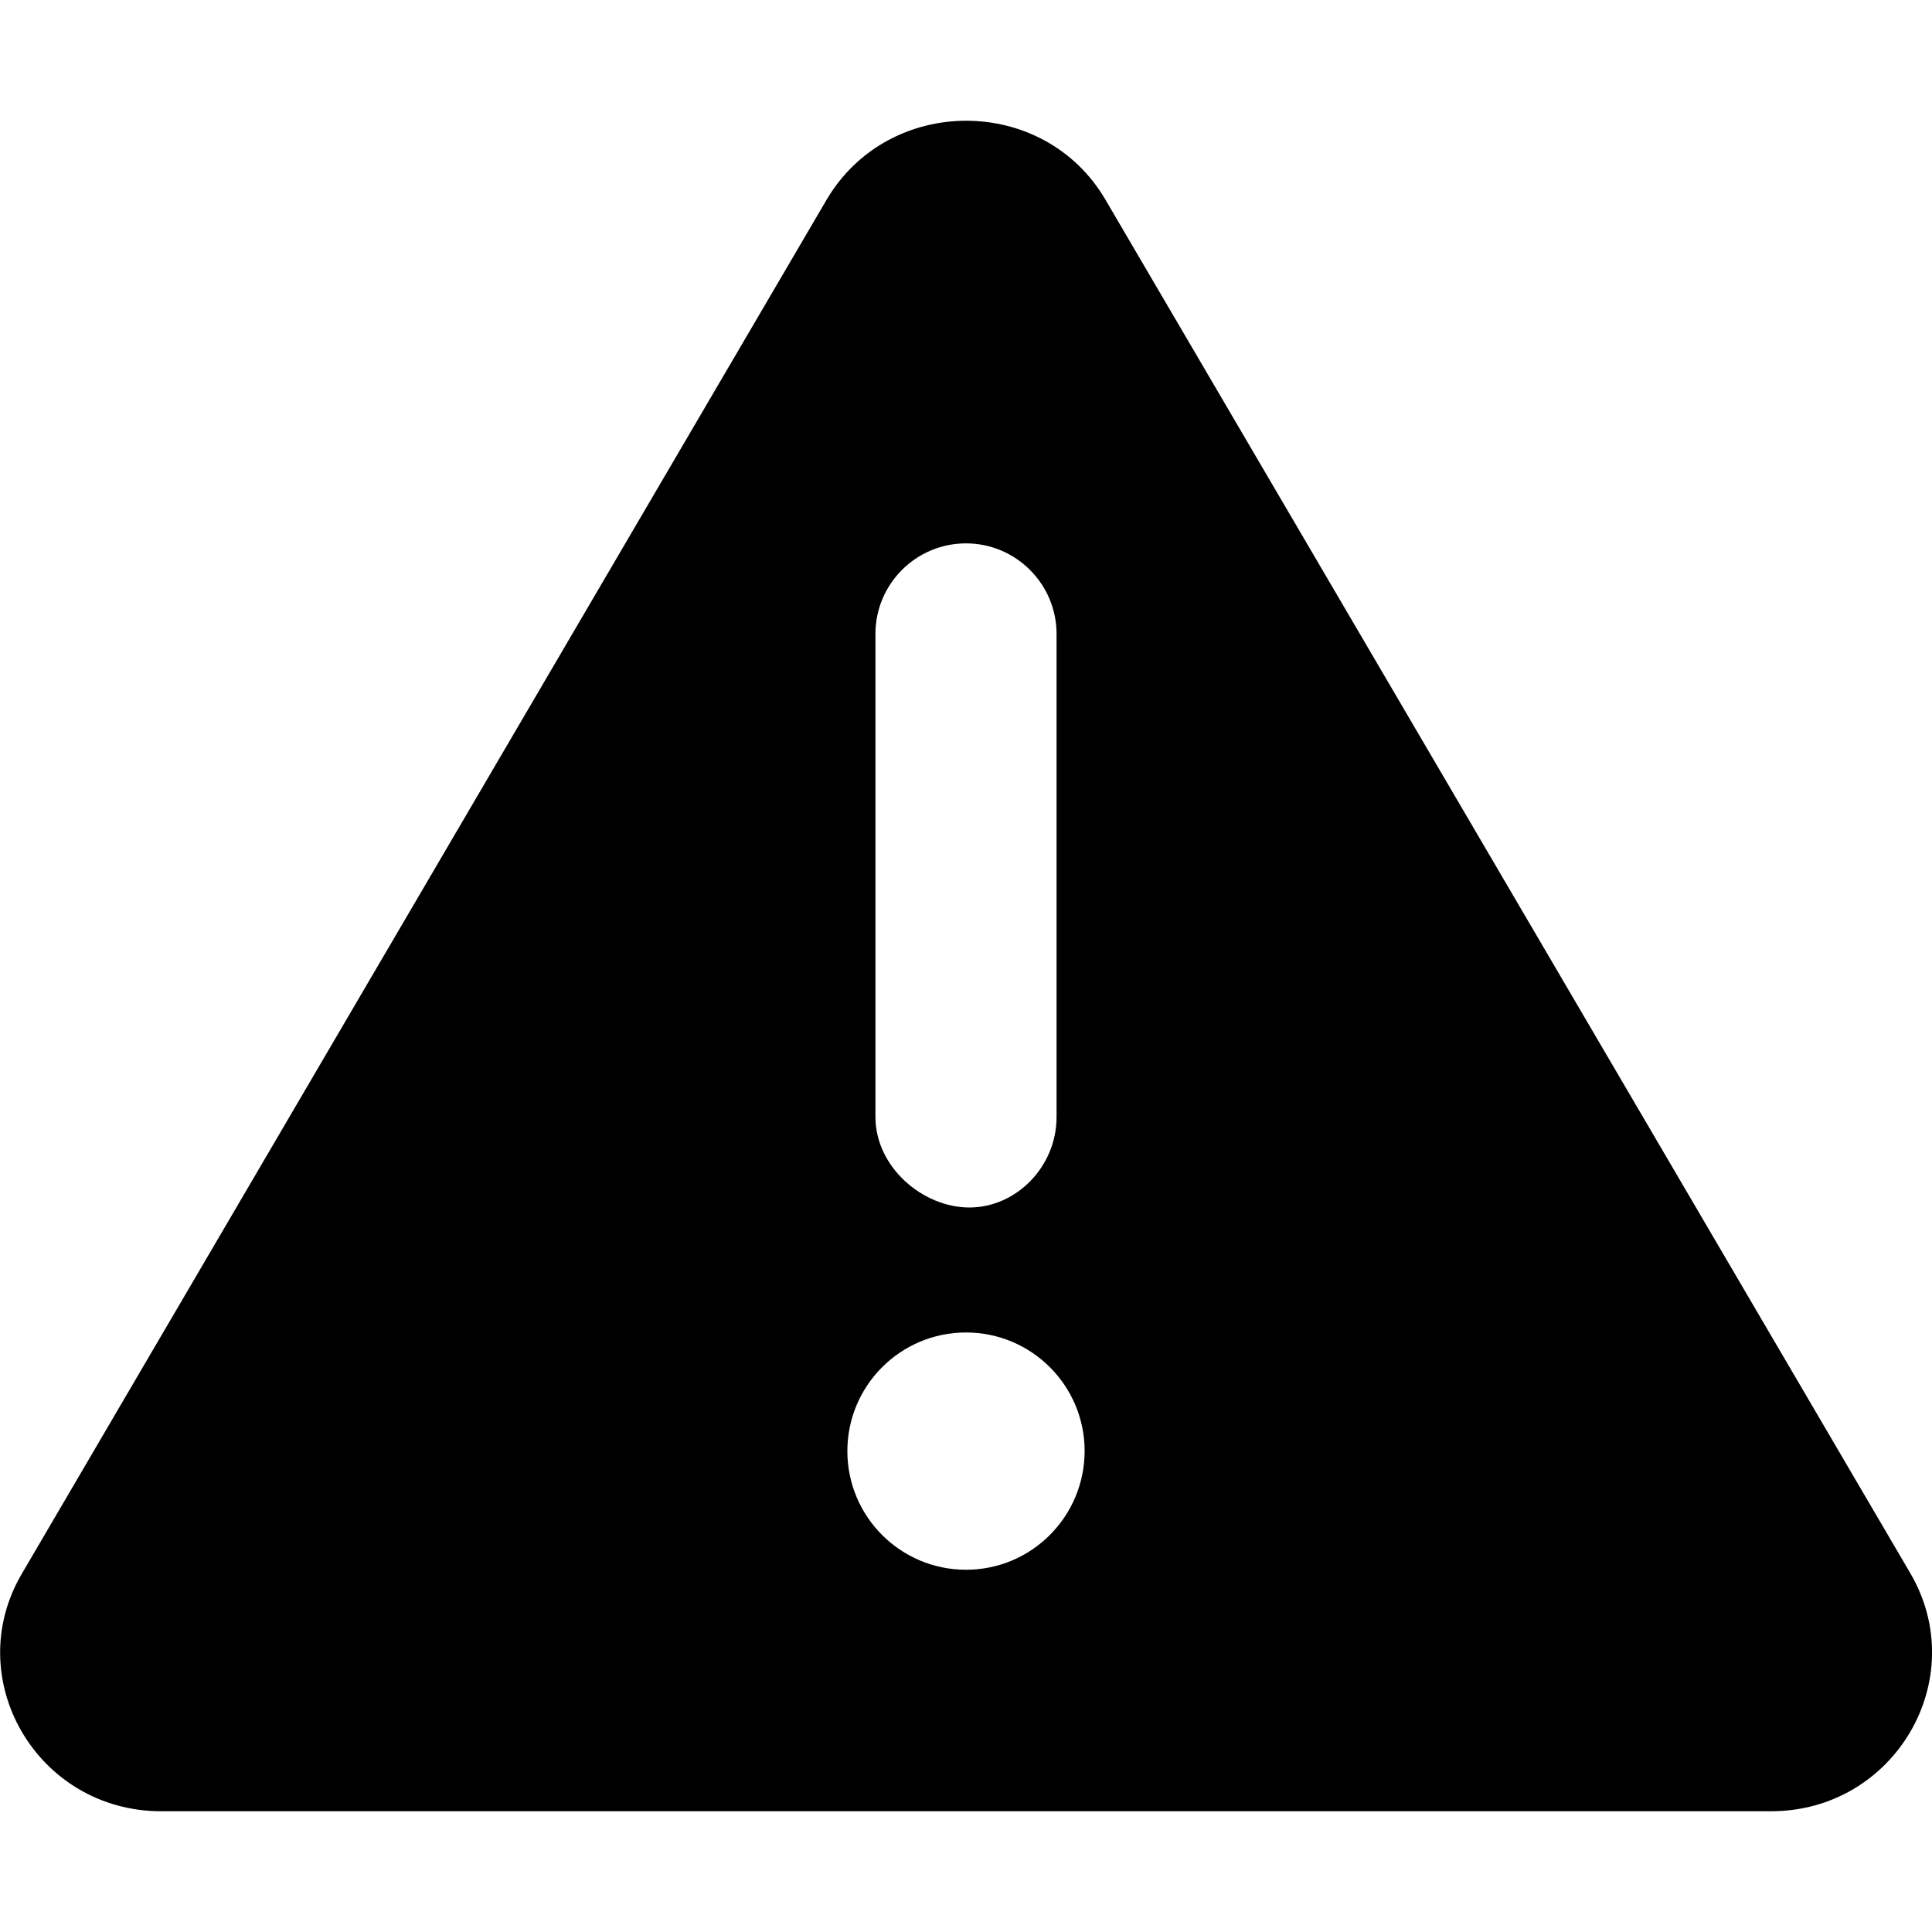
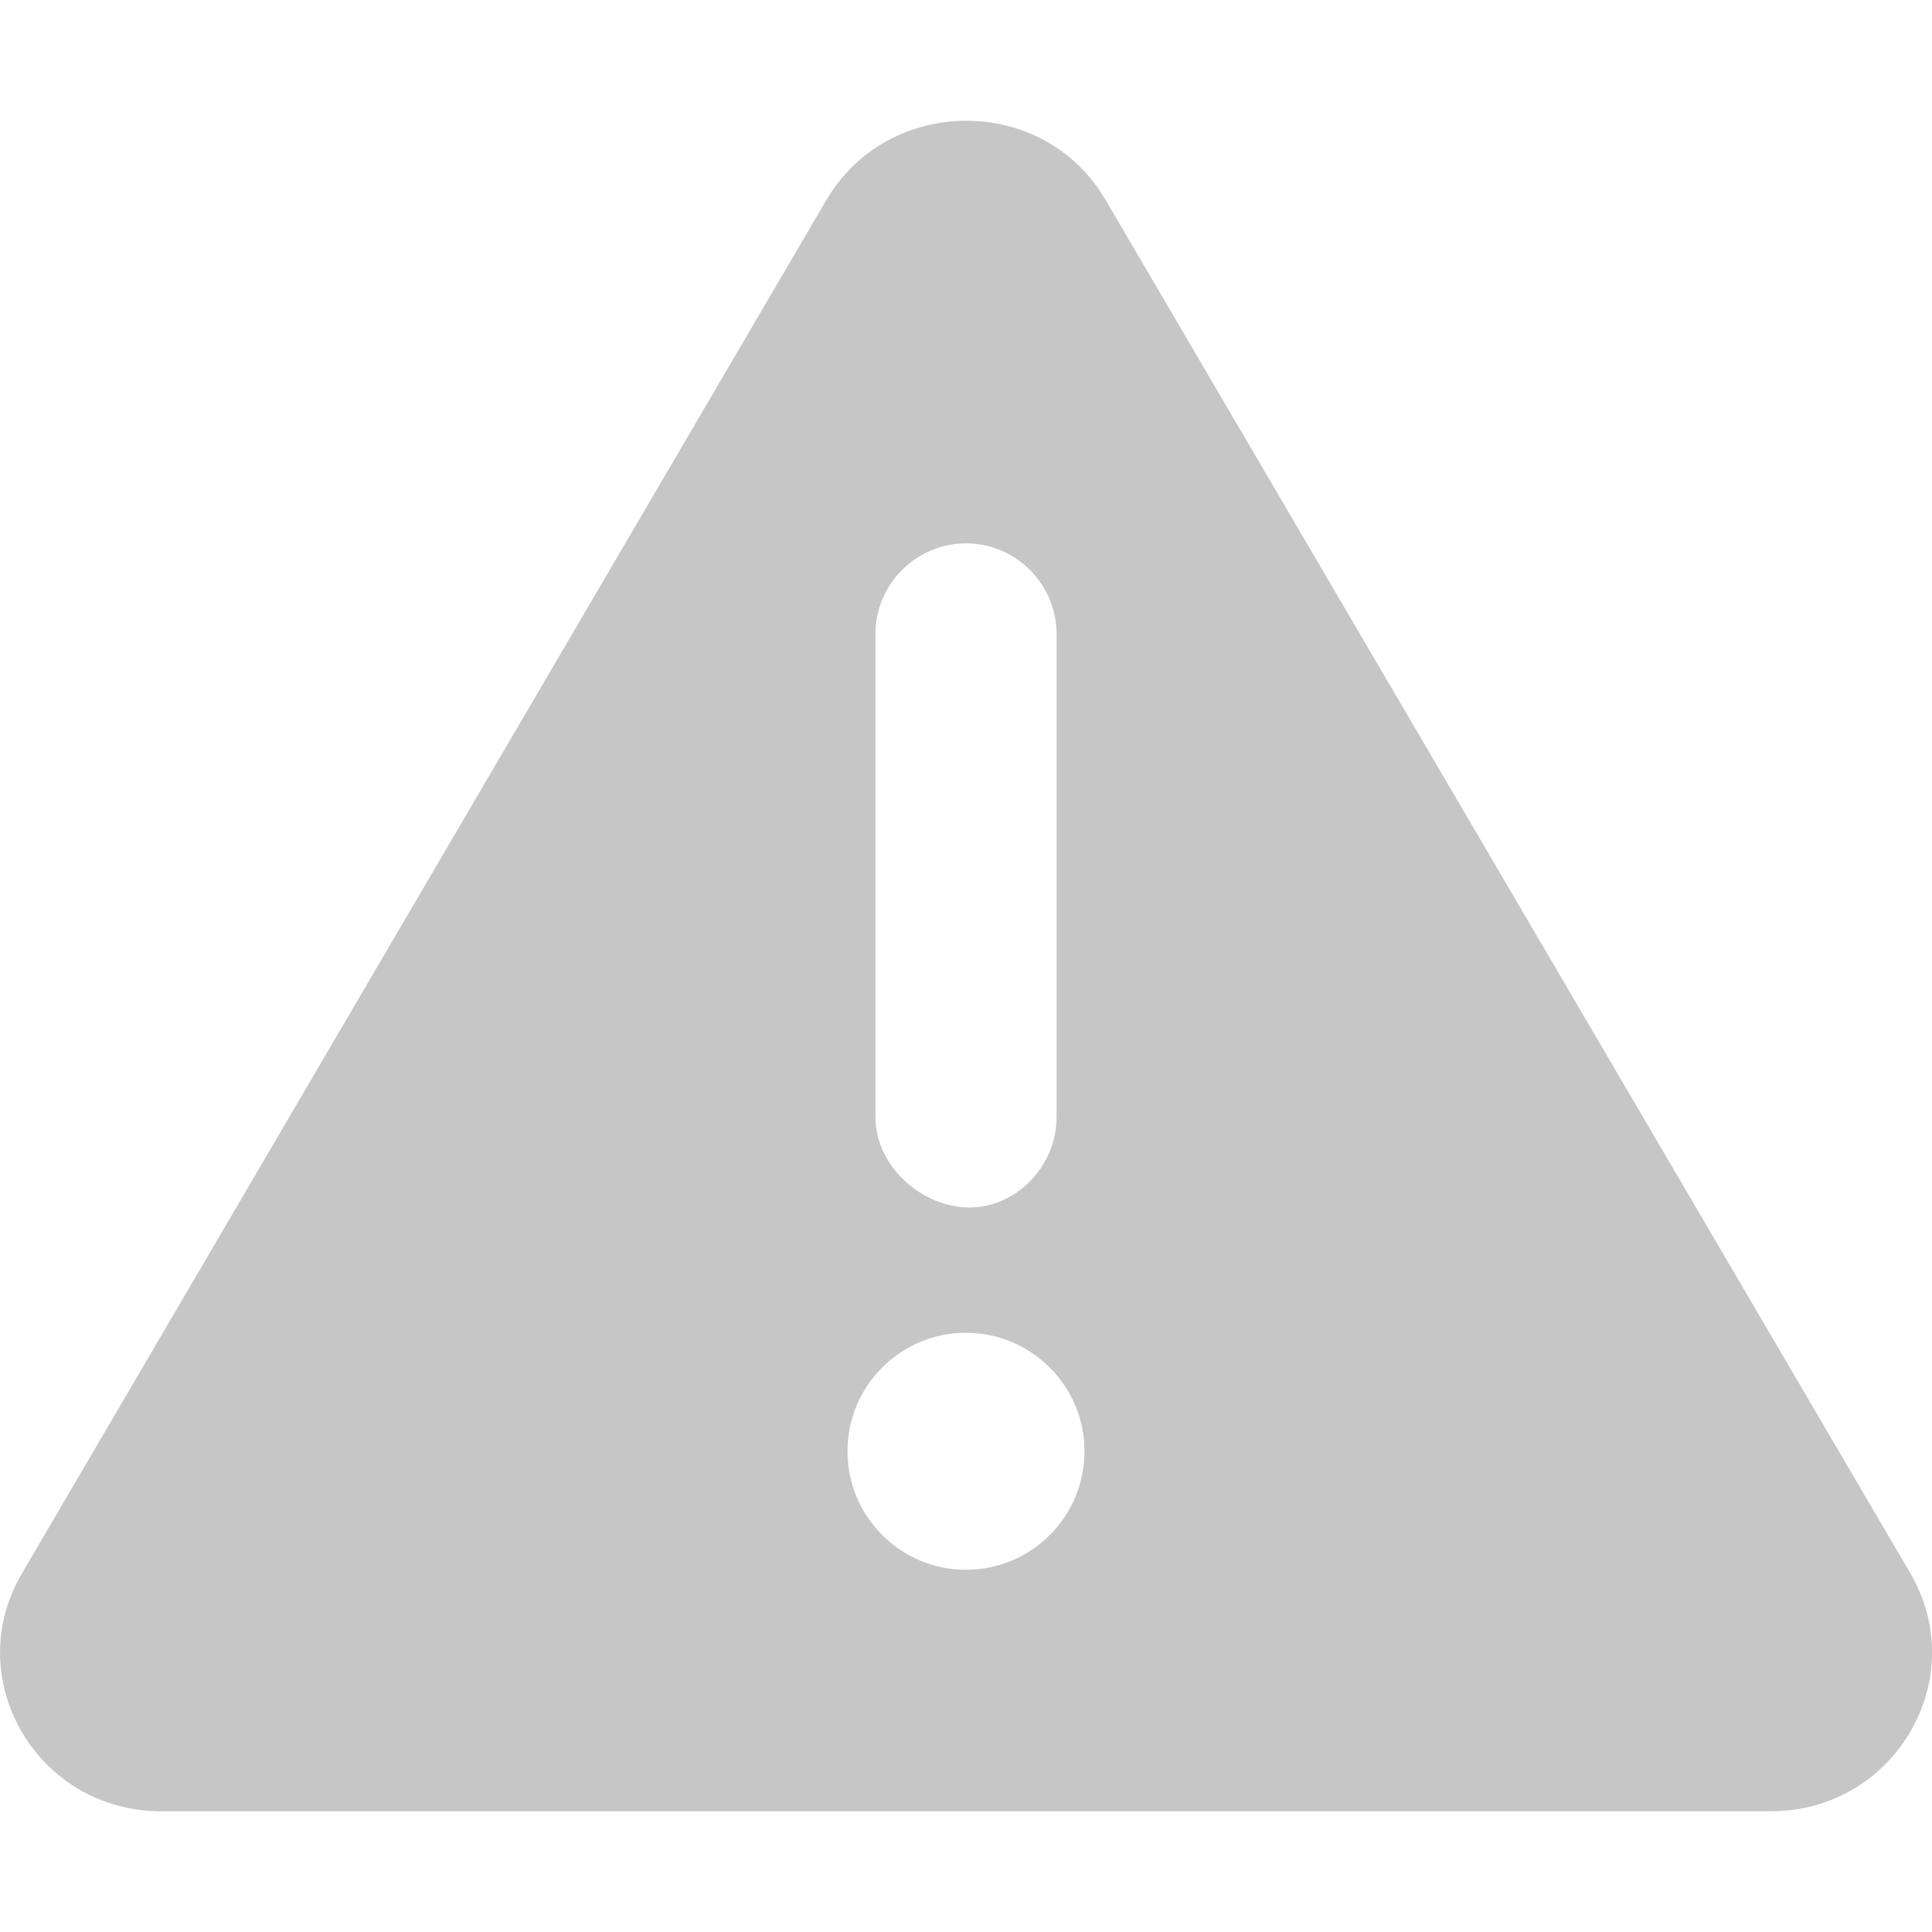
- <svg xmlns="http://www.w3.org/2000/svg" viewBox="0 0 512 512">
-   <path d="M506.3 417l-213.3-364c-16.33-28-57.54-28-73.98 0l-213.2 364C-10.59 444.9 9.849 480 42.74 480h426.6C502.1 480 522.6 445 506.3 417zM232 168c0-13.25 10.75-24 24-24S280 154.8 280 168v128c0 13.25-10.75 24-23.1 24S232 309.3 232 296V168zM256 416c-17.36 0-31.44-14.08-31.44-31.44c0-17.36 14.07-31.44 31.44-31.44s31.44 14.08 31.44 31.44C287.4 401.9 273.4 416 256 416z" />
+ <svg xmlns="http://www.w3.org/2000/svg" version="1.1" id="Layer_1" x="0px" y="0px" viewBox="0 0 512 512" style="enable-background:new 0 0 512 512;" xml:space="preserve">
+   <style type="text/css">
+ 	.st0{fill:#C6C6C6;}
+ </style>
+   <path class="st0" d="M506.3,417L293,53c-16.3-28-57.5-28-74,0L5.8,417c-16.4,27.9,4,63,36.9,63h426.6C502.1,480,522.6,445,506.3,417  z M232,168c0-13.2,10.8-24,24-24c13.2,0,24,10.8,24,24v128c0,13.2-10.8,24-23.1,24S232,309.3,232,296V168z M256,416  c-17.4,0-31.4-14.1-31.4-31.4c0-17.4,14.1-31.4,31.4-31.4s31.4,14.1,31.4,31.4S273.4,416,256,416z" />
</svg>
